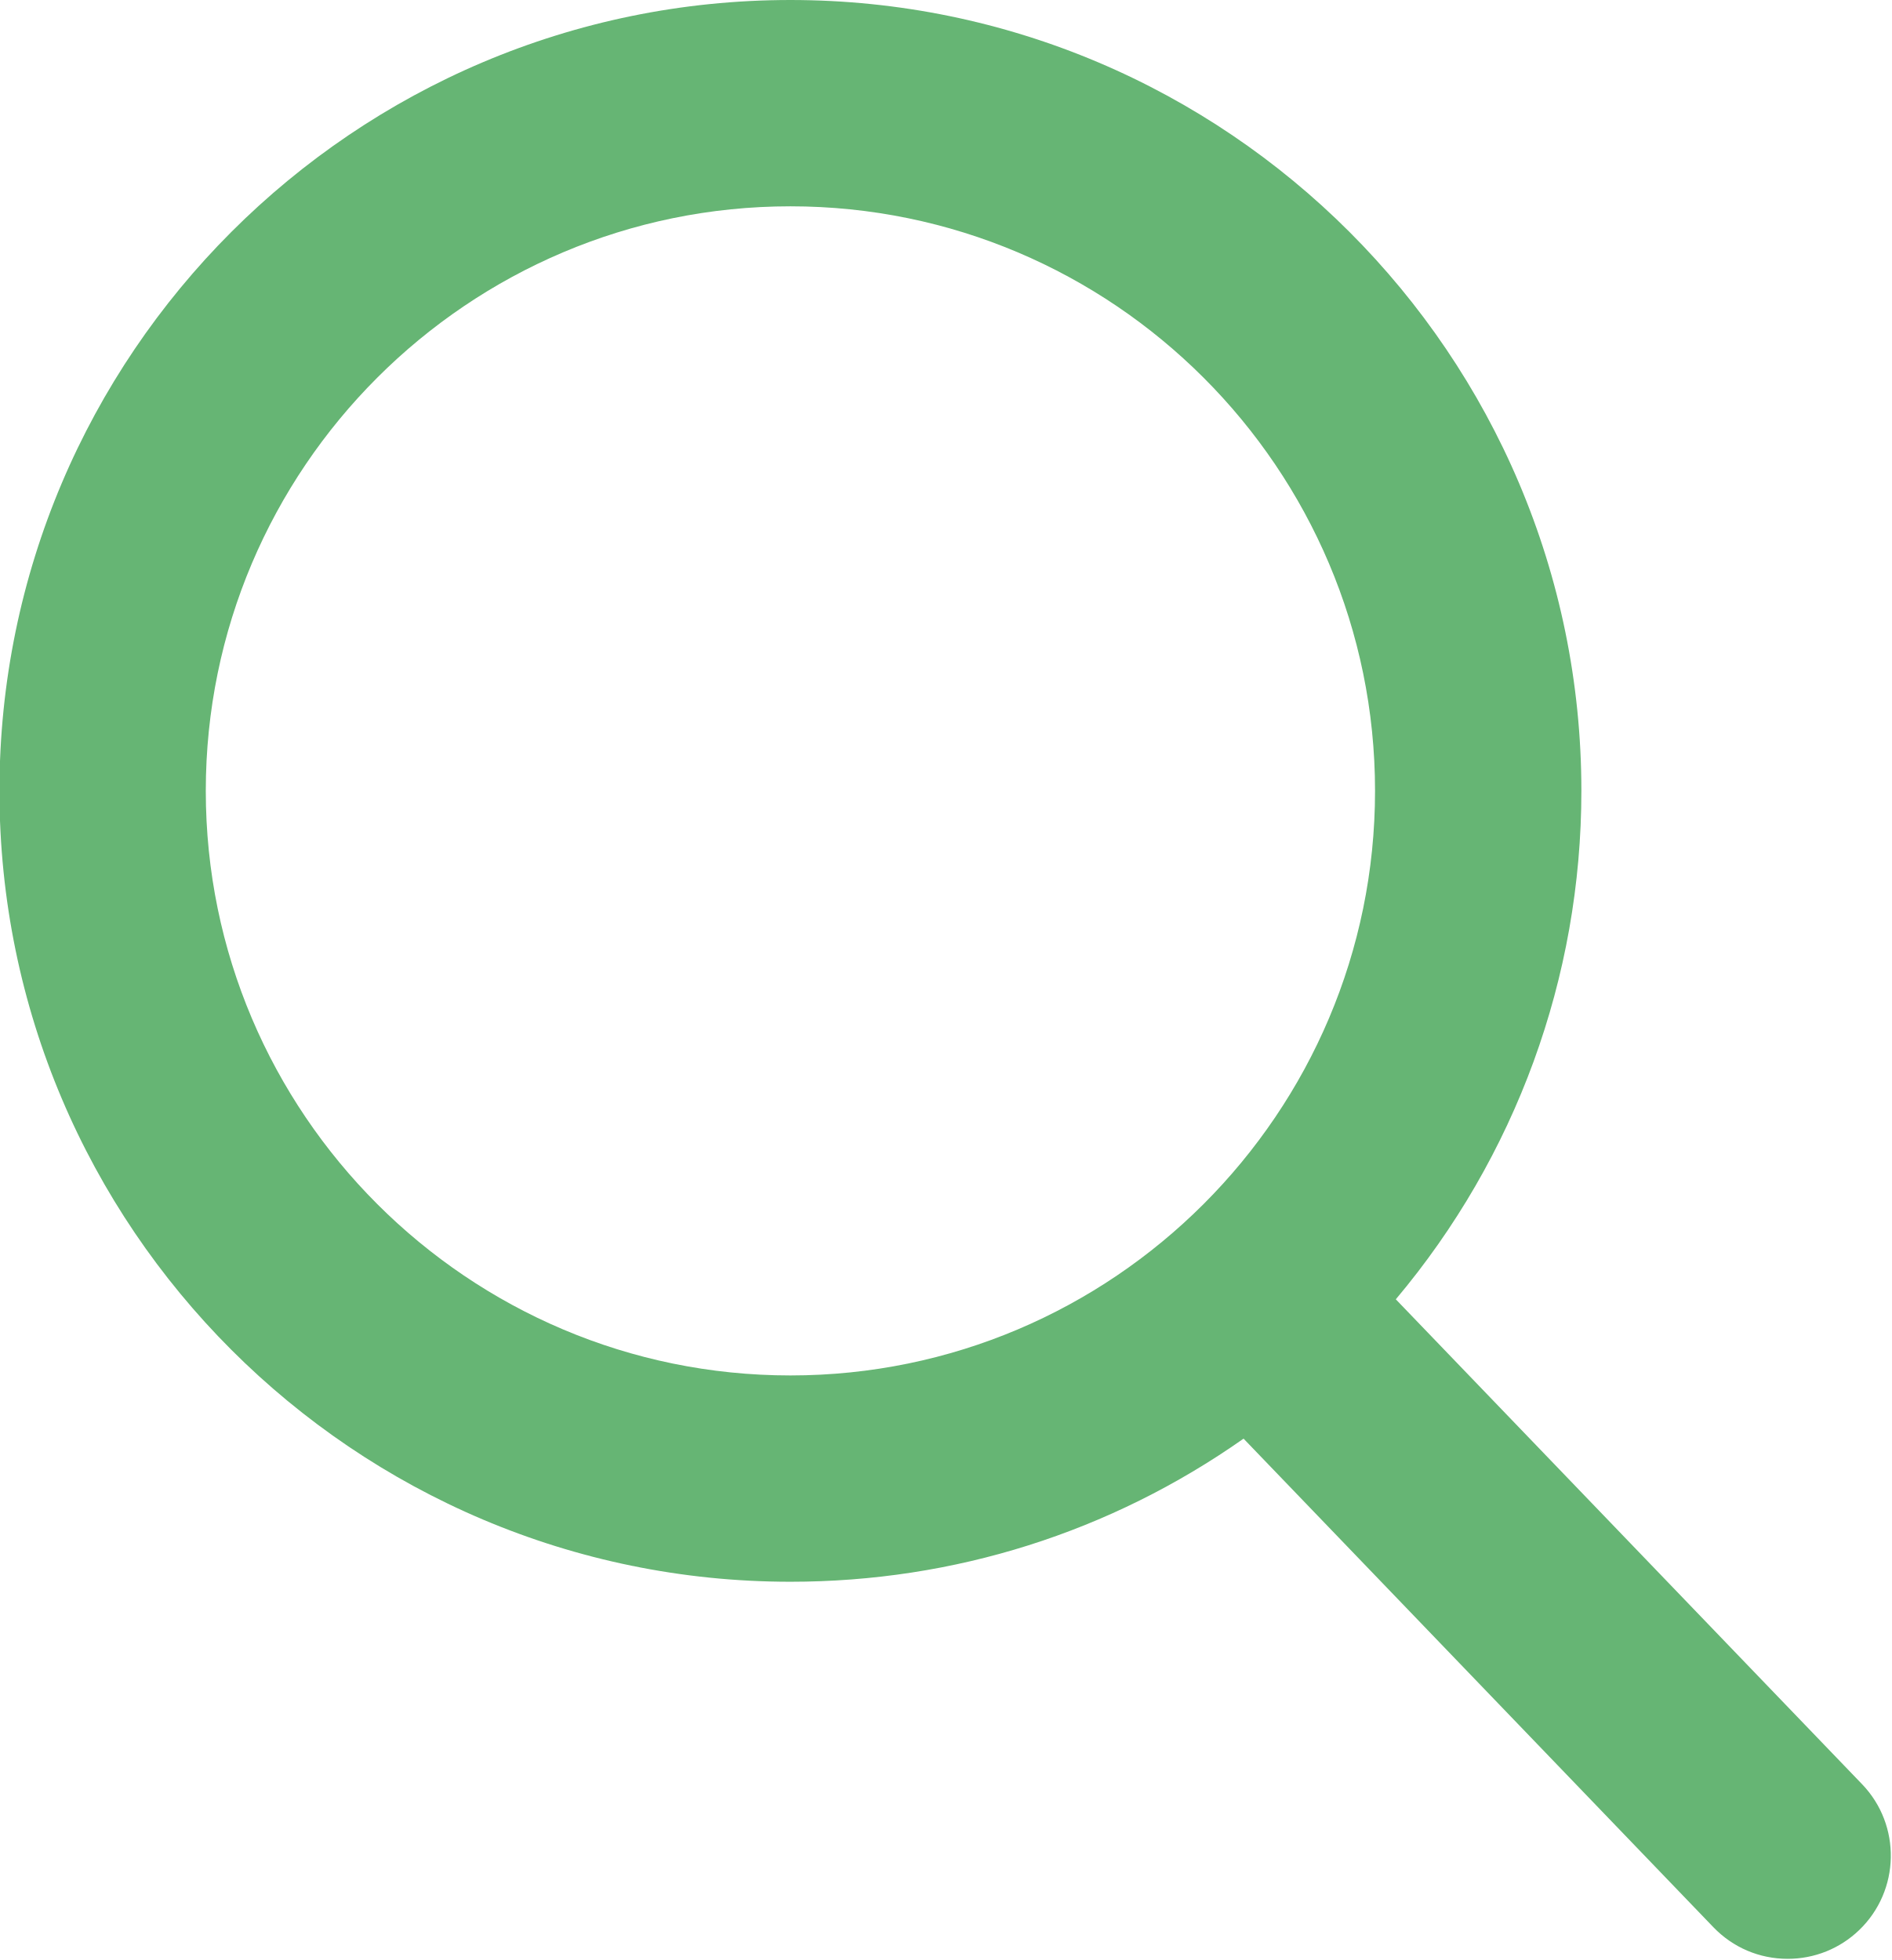
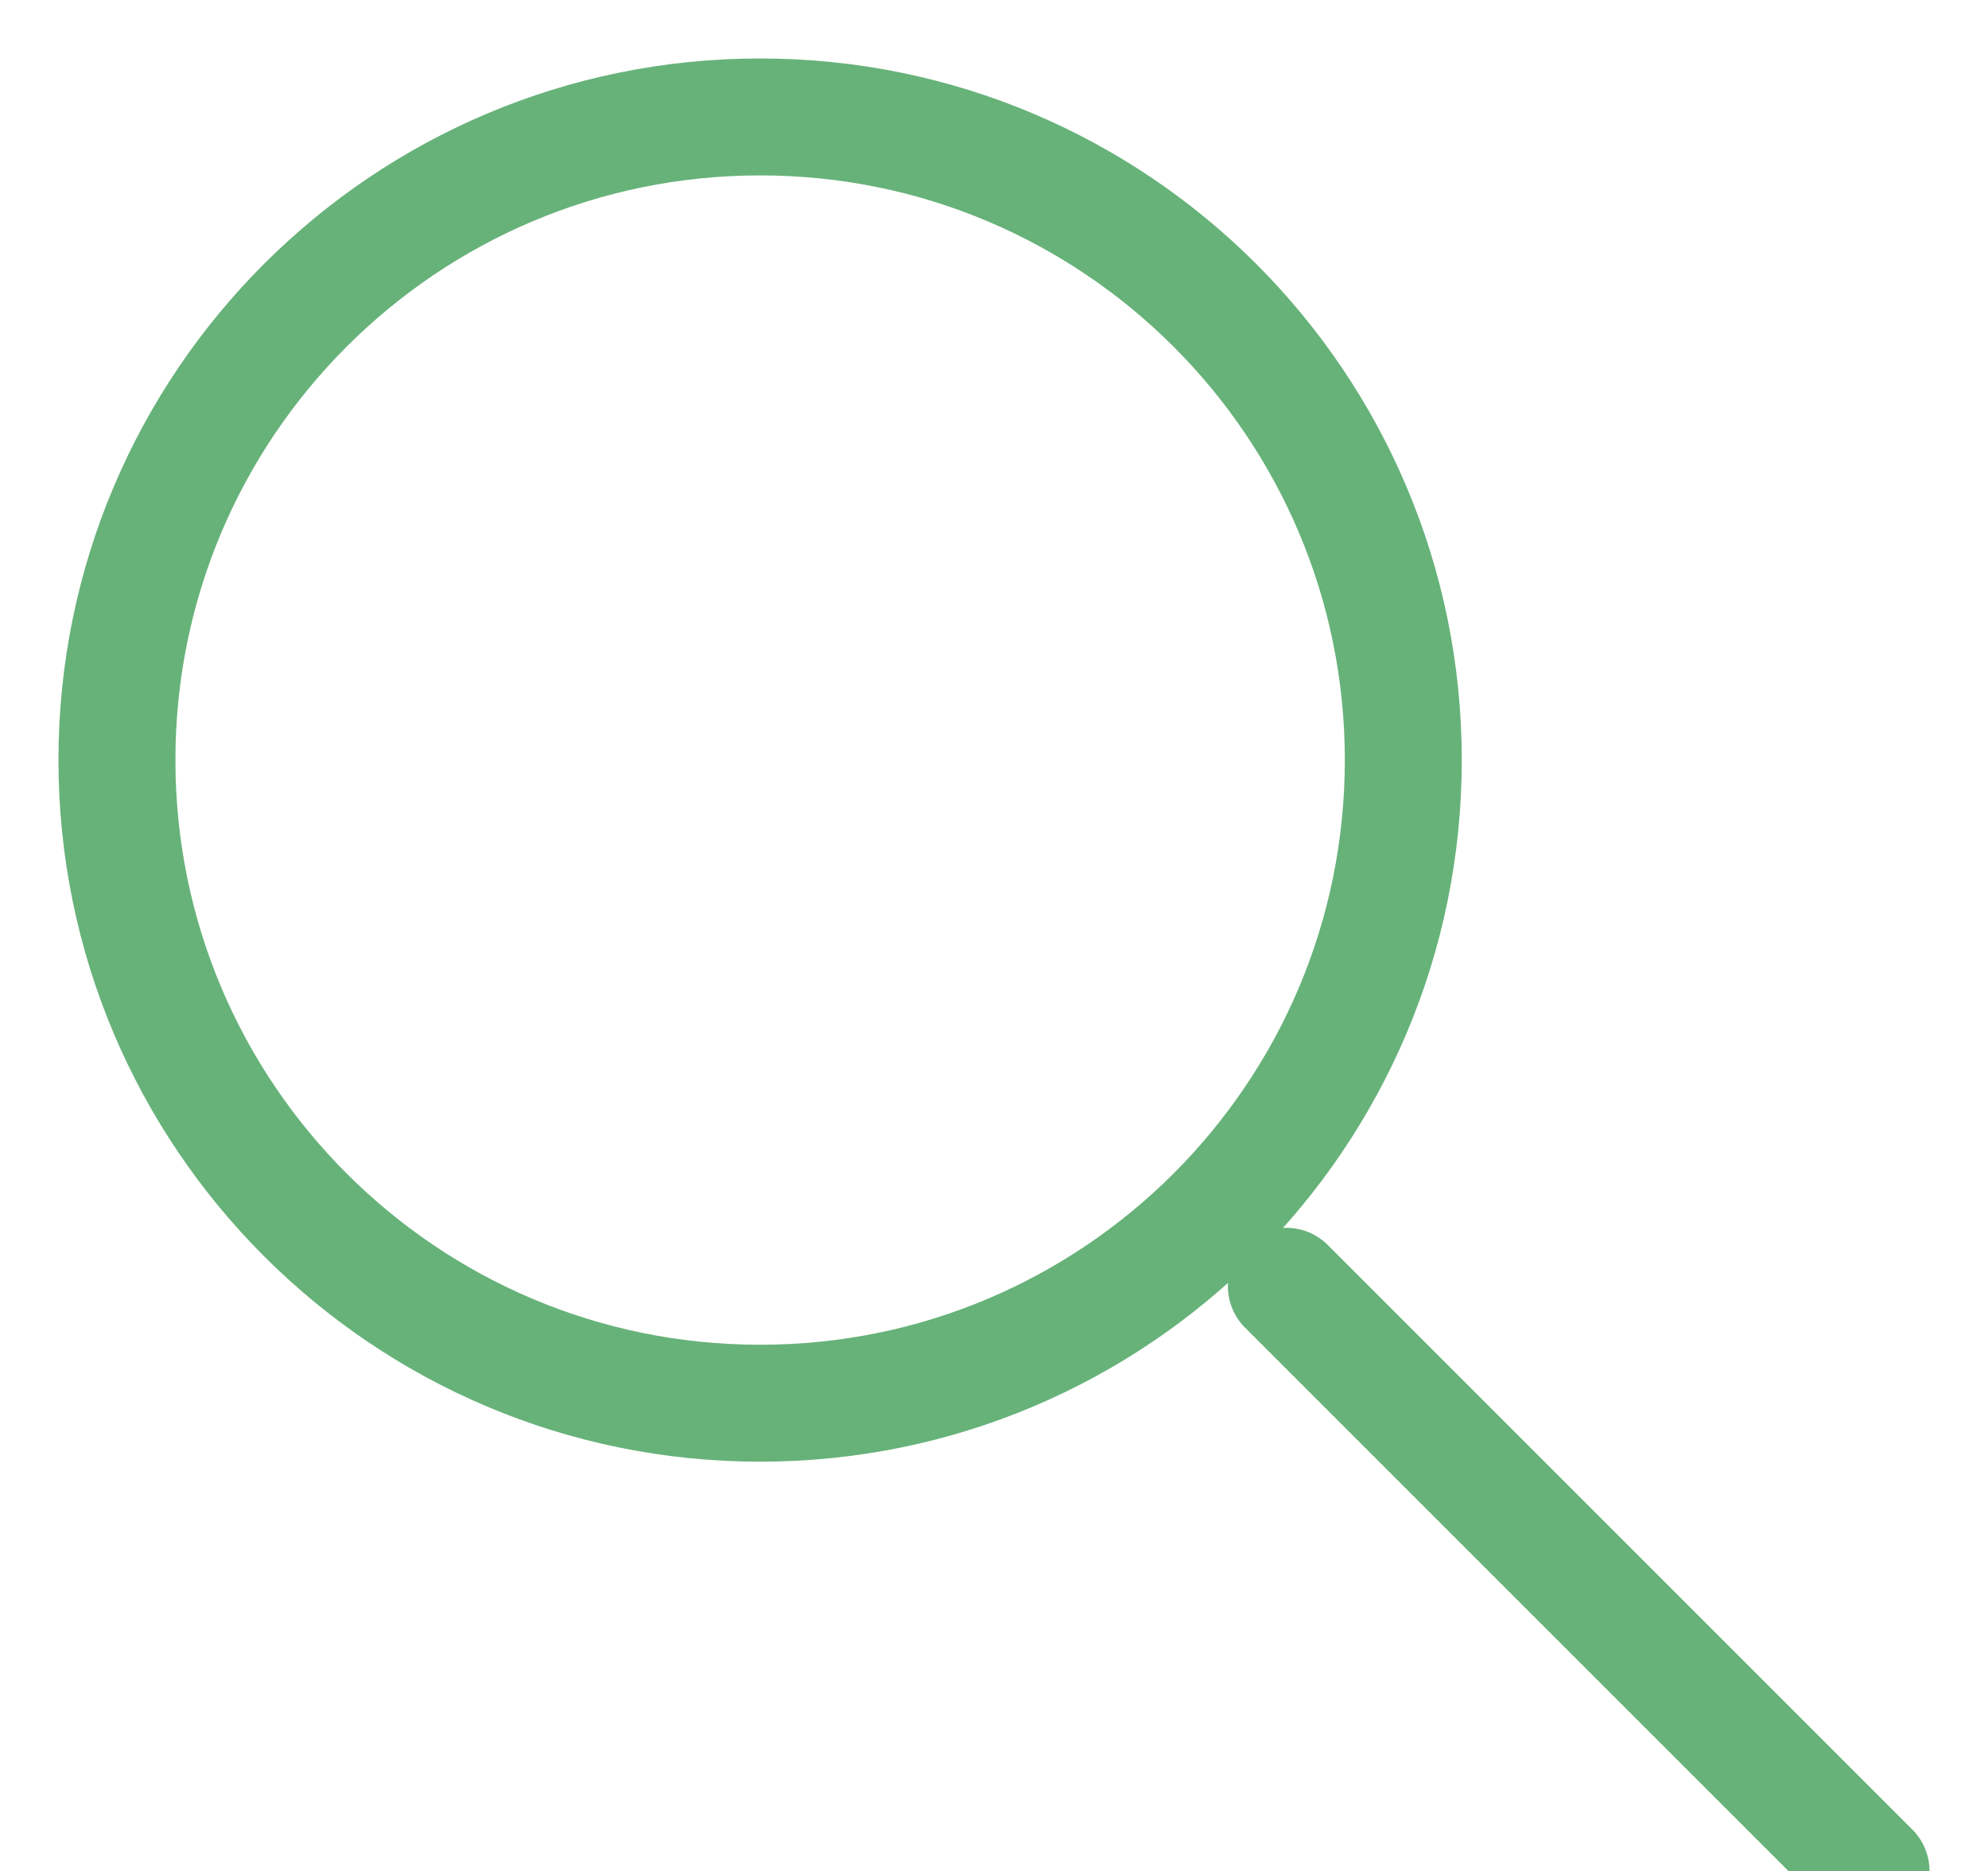
- <svg xmlns="http://www.w3.org/2000/svg" width="55px" height="57px" viewBox="0 0 55 57" version="1.1">
-   <defs />
-   <g id="Page-1" stroke="none" stroke-width="1" fill="none" fill-rule="evenodd">
-     <g id="magnifier" transform="translate(-1, 0)" fill="#66B574" fill-rule="nonzero">
-       <path d="M55.146,51.887 L41.588,37.786 C45.074,33.642 46.984,28.428 46.984,23 C46.984,10.318 36.666,0 23.984,0 C11.302,0 0.984,10.318 0.984,23 C0.984,35.682 11.302,46 23.984,46 C28.745,46 33.282,44.564 37.161,41.838 L50.822,56.046 C51.393,56.639 52.161,56.966 52.984,56.966 C53.763,56.966 54.502,56.669 55.063,56.129 C56.255,54.982 56.293,53.08 55.146,51.887 Z M23.984,6 C33.358,6 40.984,13.626 40.984,23 C40.984,32.374 33.358,40 23.984,40 C14.61,40 6.984,32.374 6.984,23 C6.984,13.626 14.61,6 23.984,6 Z" id="Shape" />
-     </g>
+ <svg xmlns="http://www.w3.org/2000/svg" width="17" height="16">
+   <g transform="translate(-3 -3)" stroke="#67B279" fill="none" fill-rule="evenodd">
+     <circle cx="9.5" cy="9.5" r="5.5" />
+     <path d="M14 14l5 5" stroke-linecap="round" />
  </g>
</svg>
